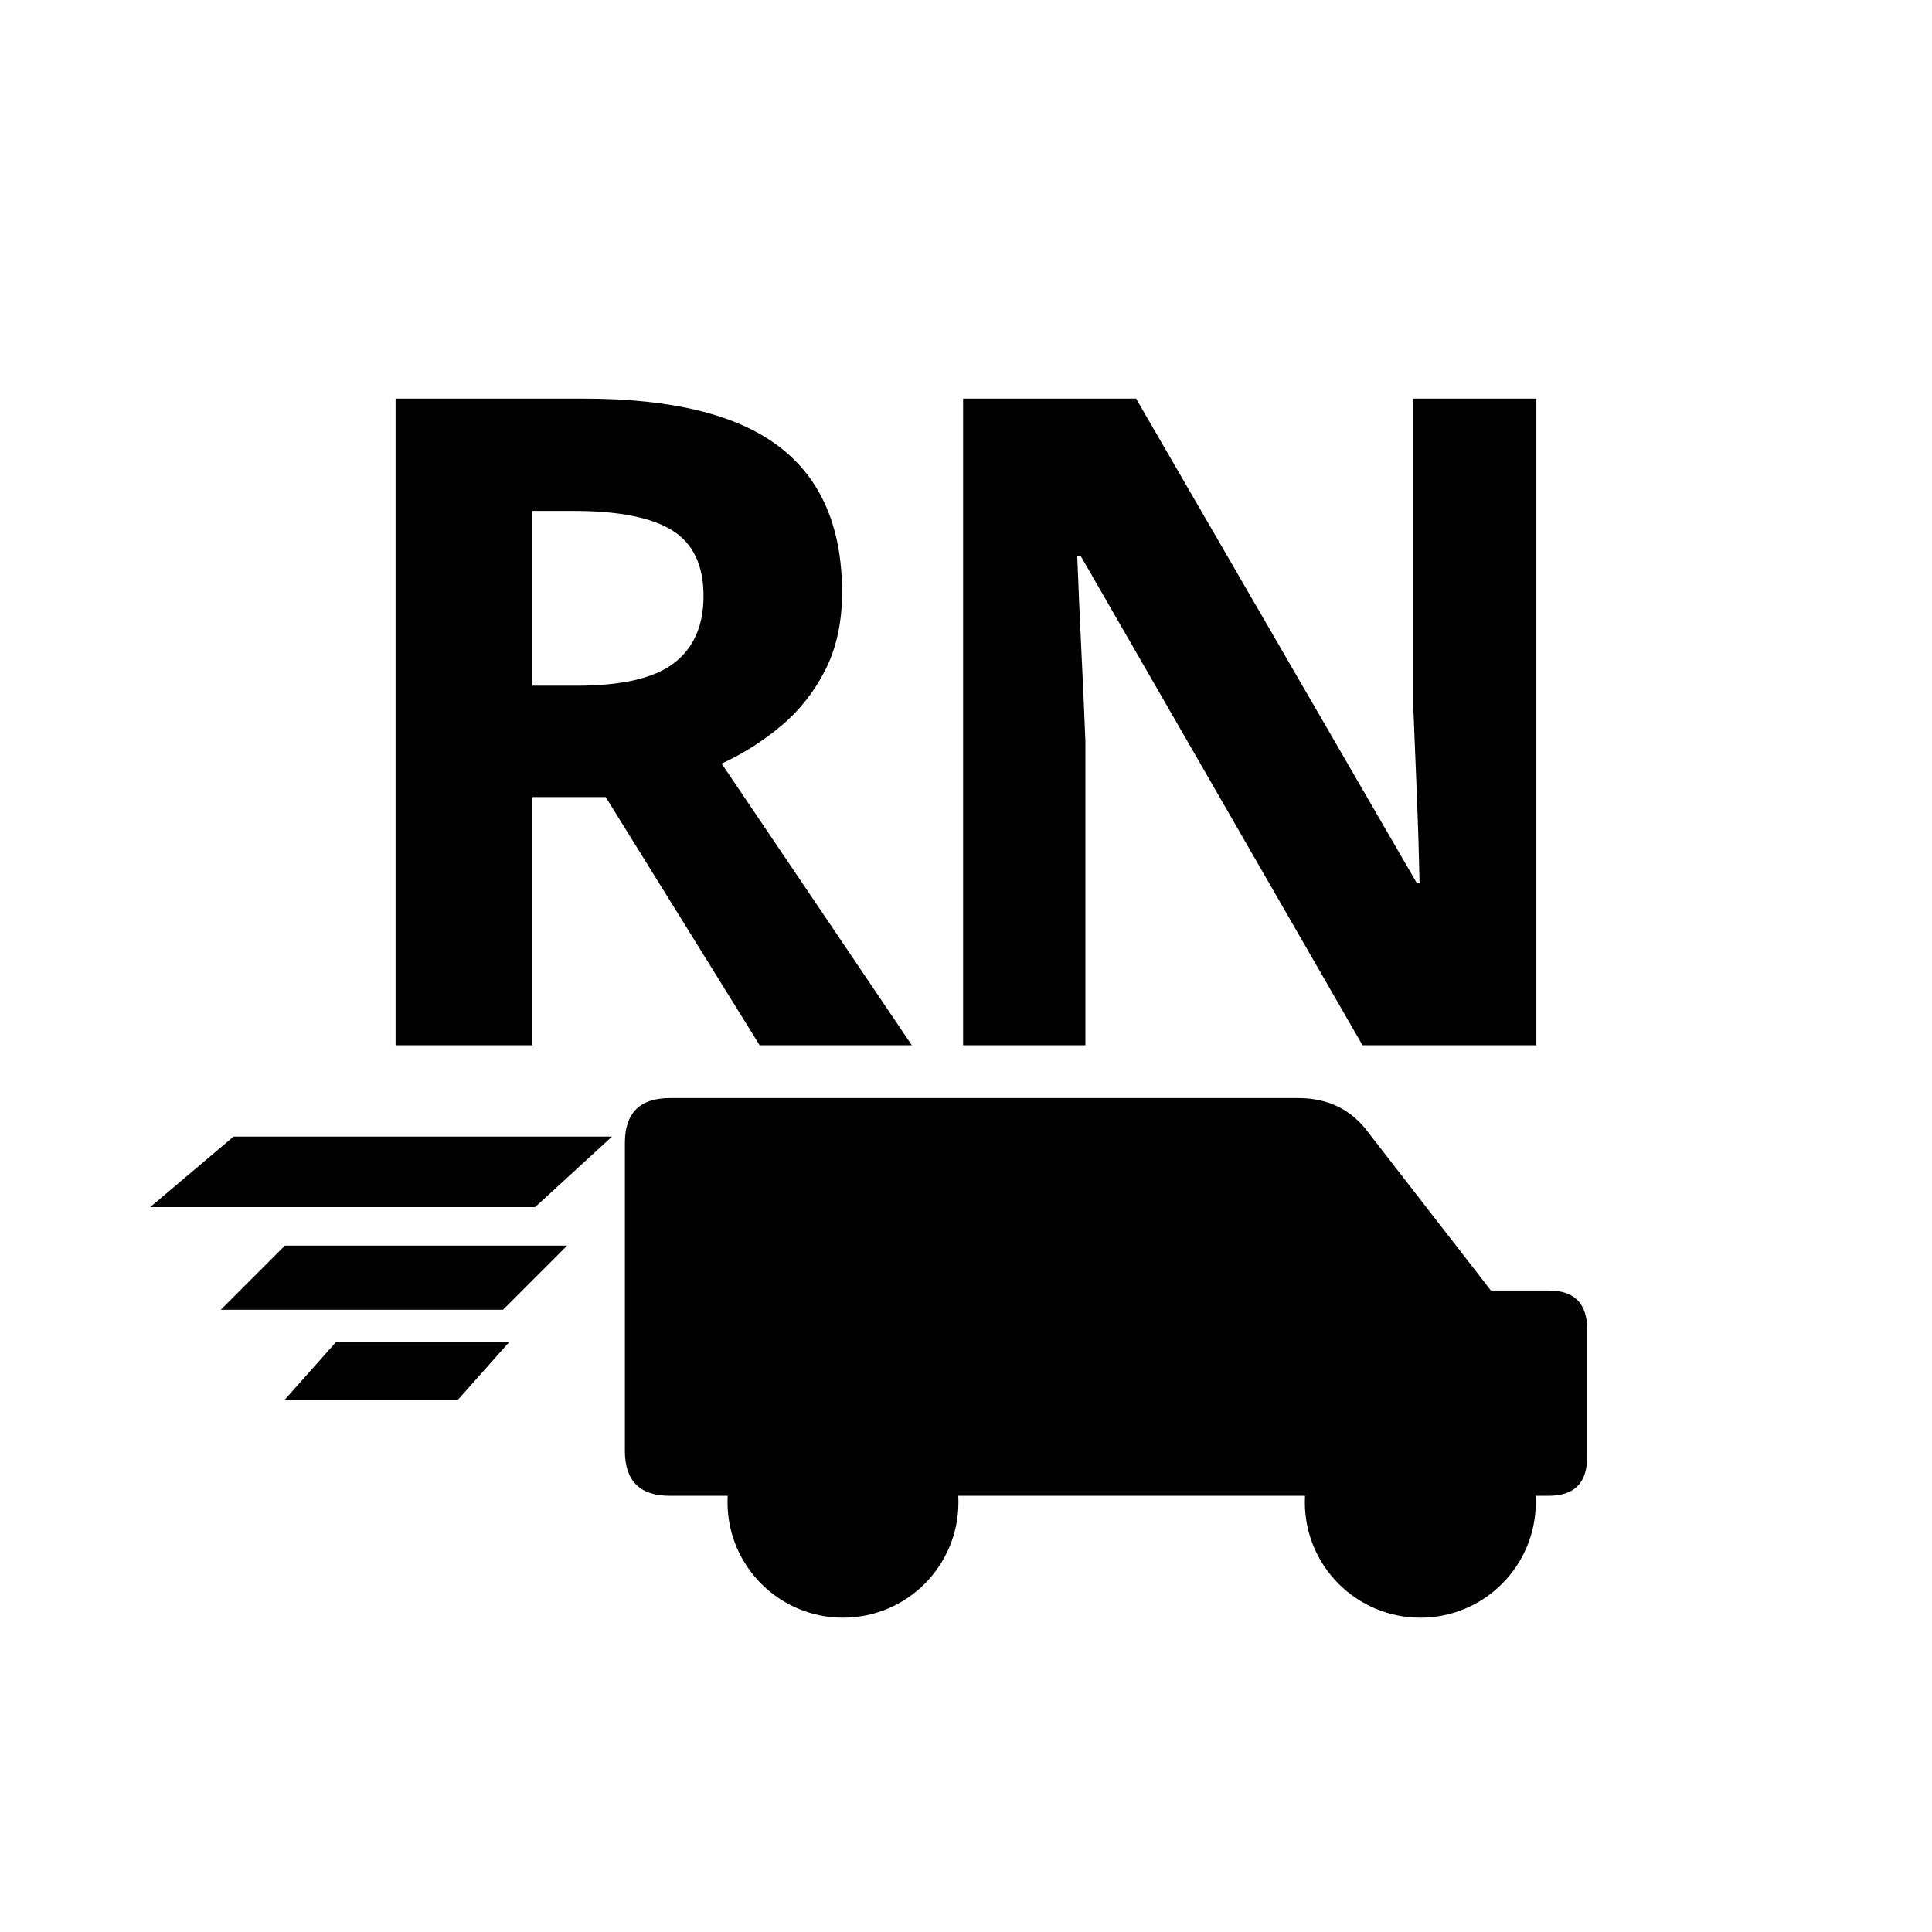
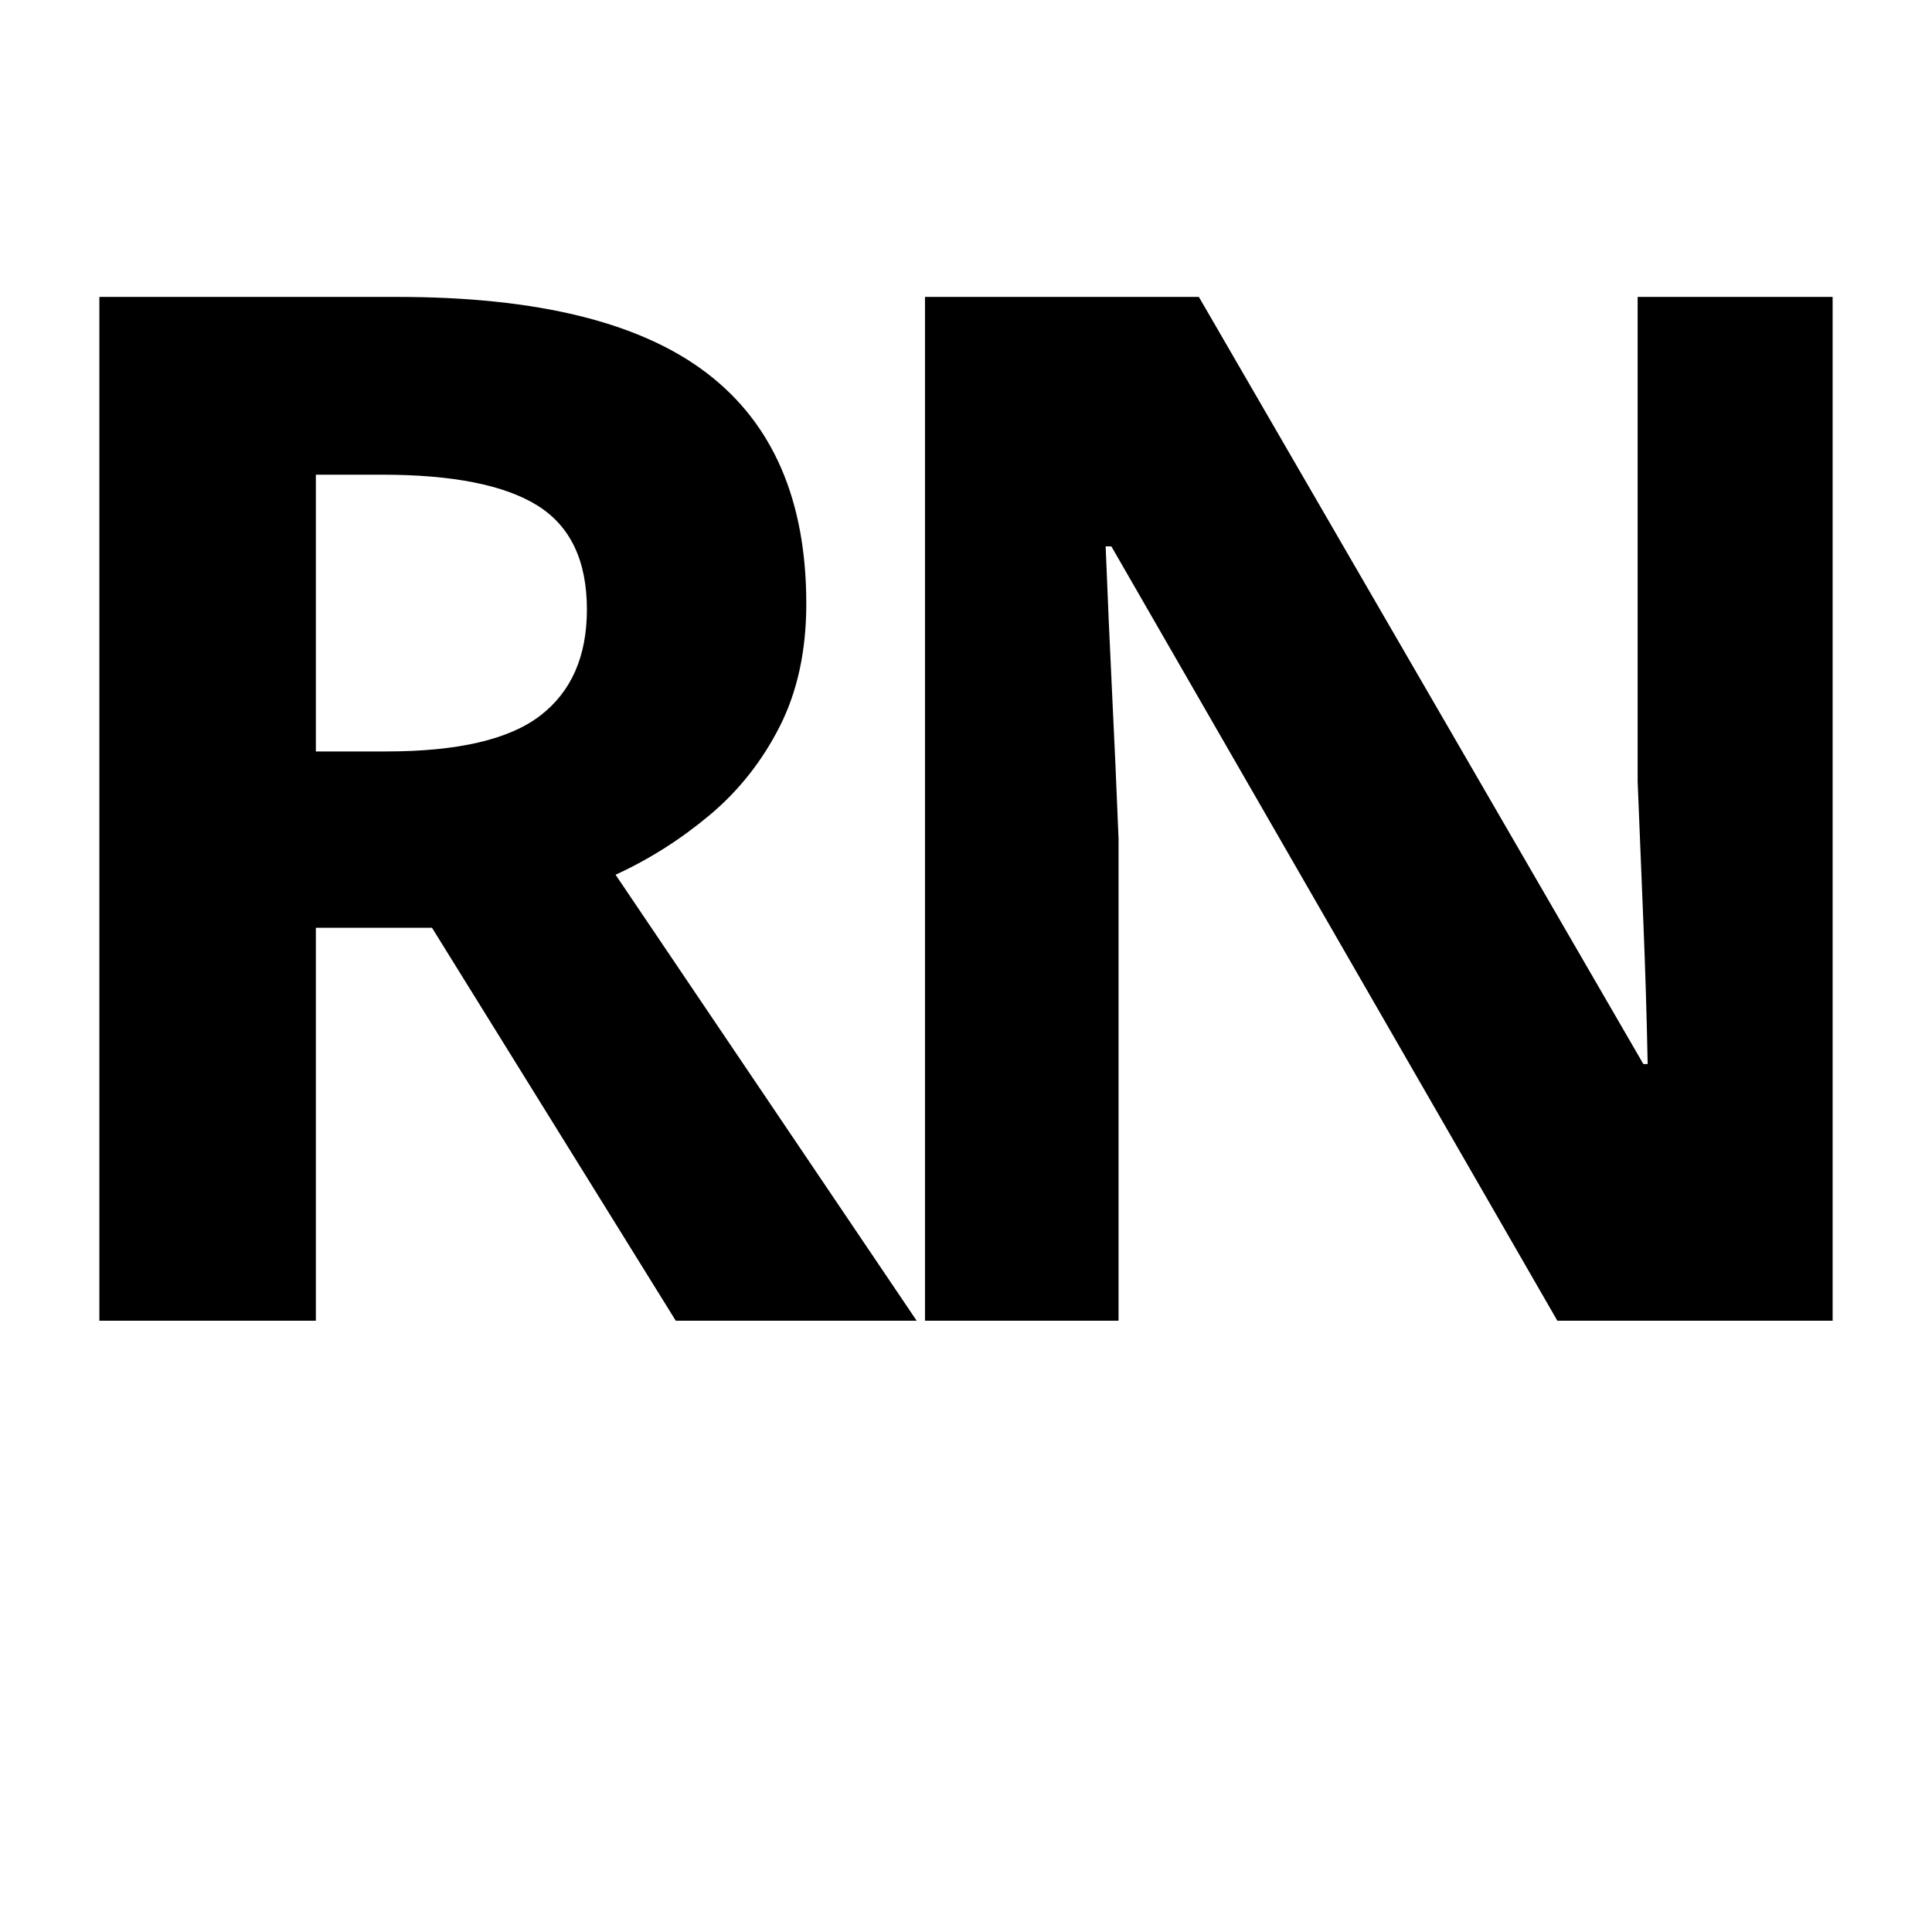
<svg xmlns="http://www.w3.org/2000/svg" viewBox="0 0 512 512">
-   <text x="256" y="277" font-family="'Arial Black','Segoe UI',sans-serif" font-weight="900" font-size="240" text-anchor="middle" letter-spacing="-8" fill="#000000">RN</text>
-   <g transform="translate(50,70) scale(0.85)" fill="#000000">
-     <polygon points="14,272 132,272 108,294 -12,294" />
-     <polygon points="30,306 118,306 98,326 10,326" />
-     <polygon points="46,336 100,336 84,354 30,354" />
-     <path d="M150 260 L346 260 Q360 260 368 271 L406 320 L424 320 Q436 320 436 332              L436 372 Q436 384 424 384 L150 384 Q136 384 136 370 L136 274 Q136 260 150 260 Z" />
-     <circle cx="204" cy="386" r="36" />
-     <circle cx="384" cy="386" r="36" />
-   </g>
+   <text x="256" y="350" font-family="'Arial Black','Segoe UI',sans-serif" font-weight="900" font-size="380" text-anchor="middle" letter-spacing="-32" fill="#000000">RN</text>
</svg>
